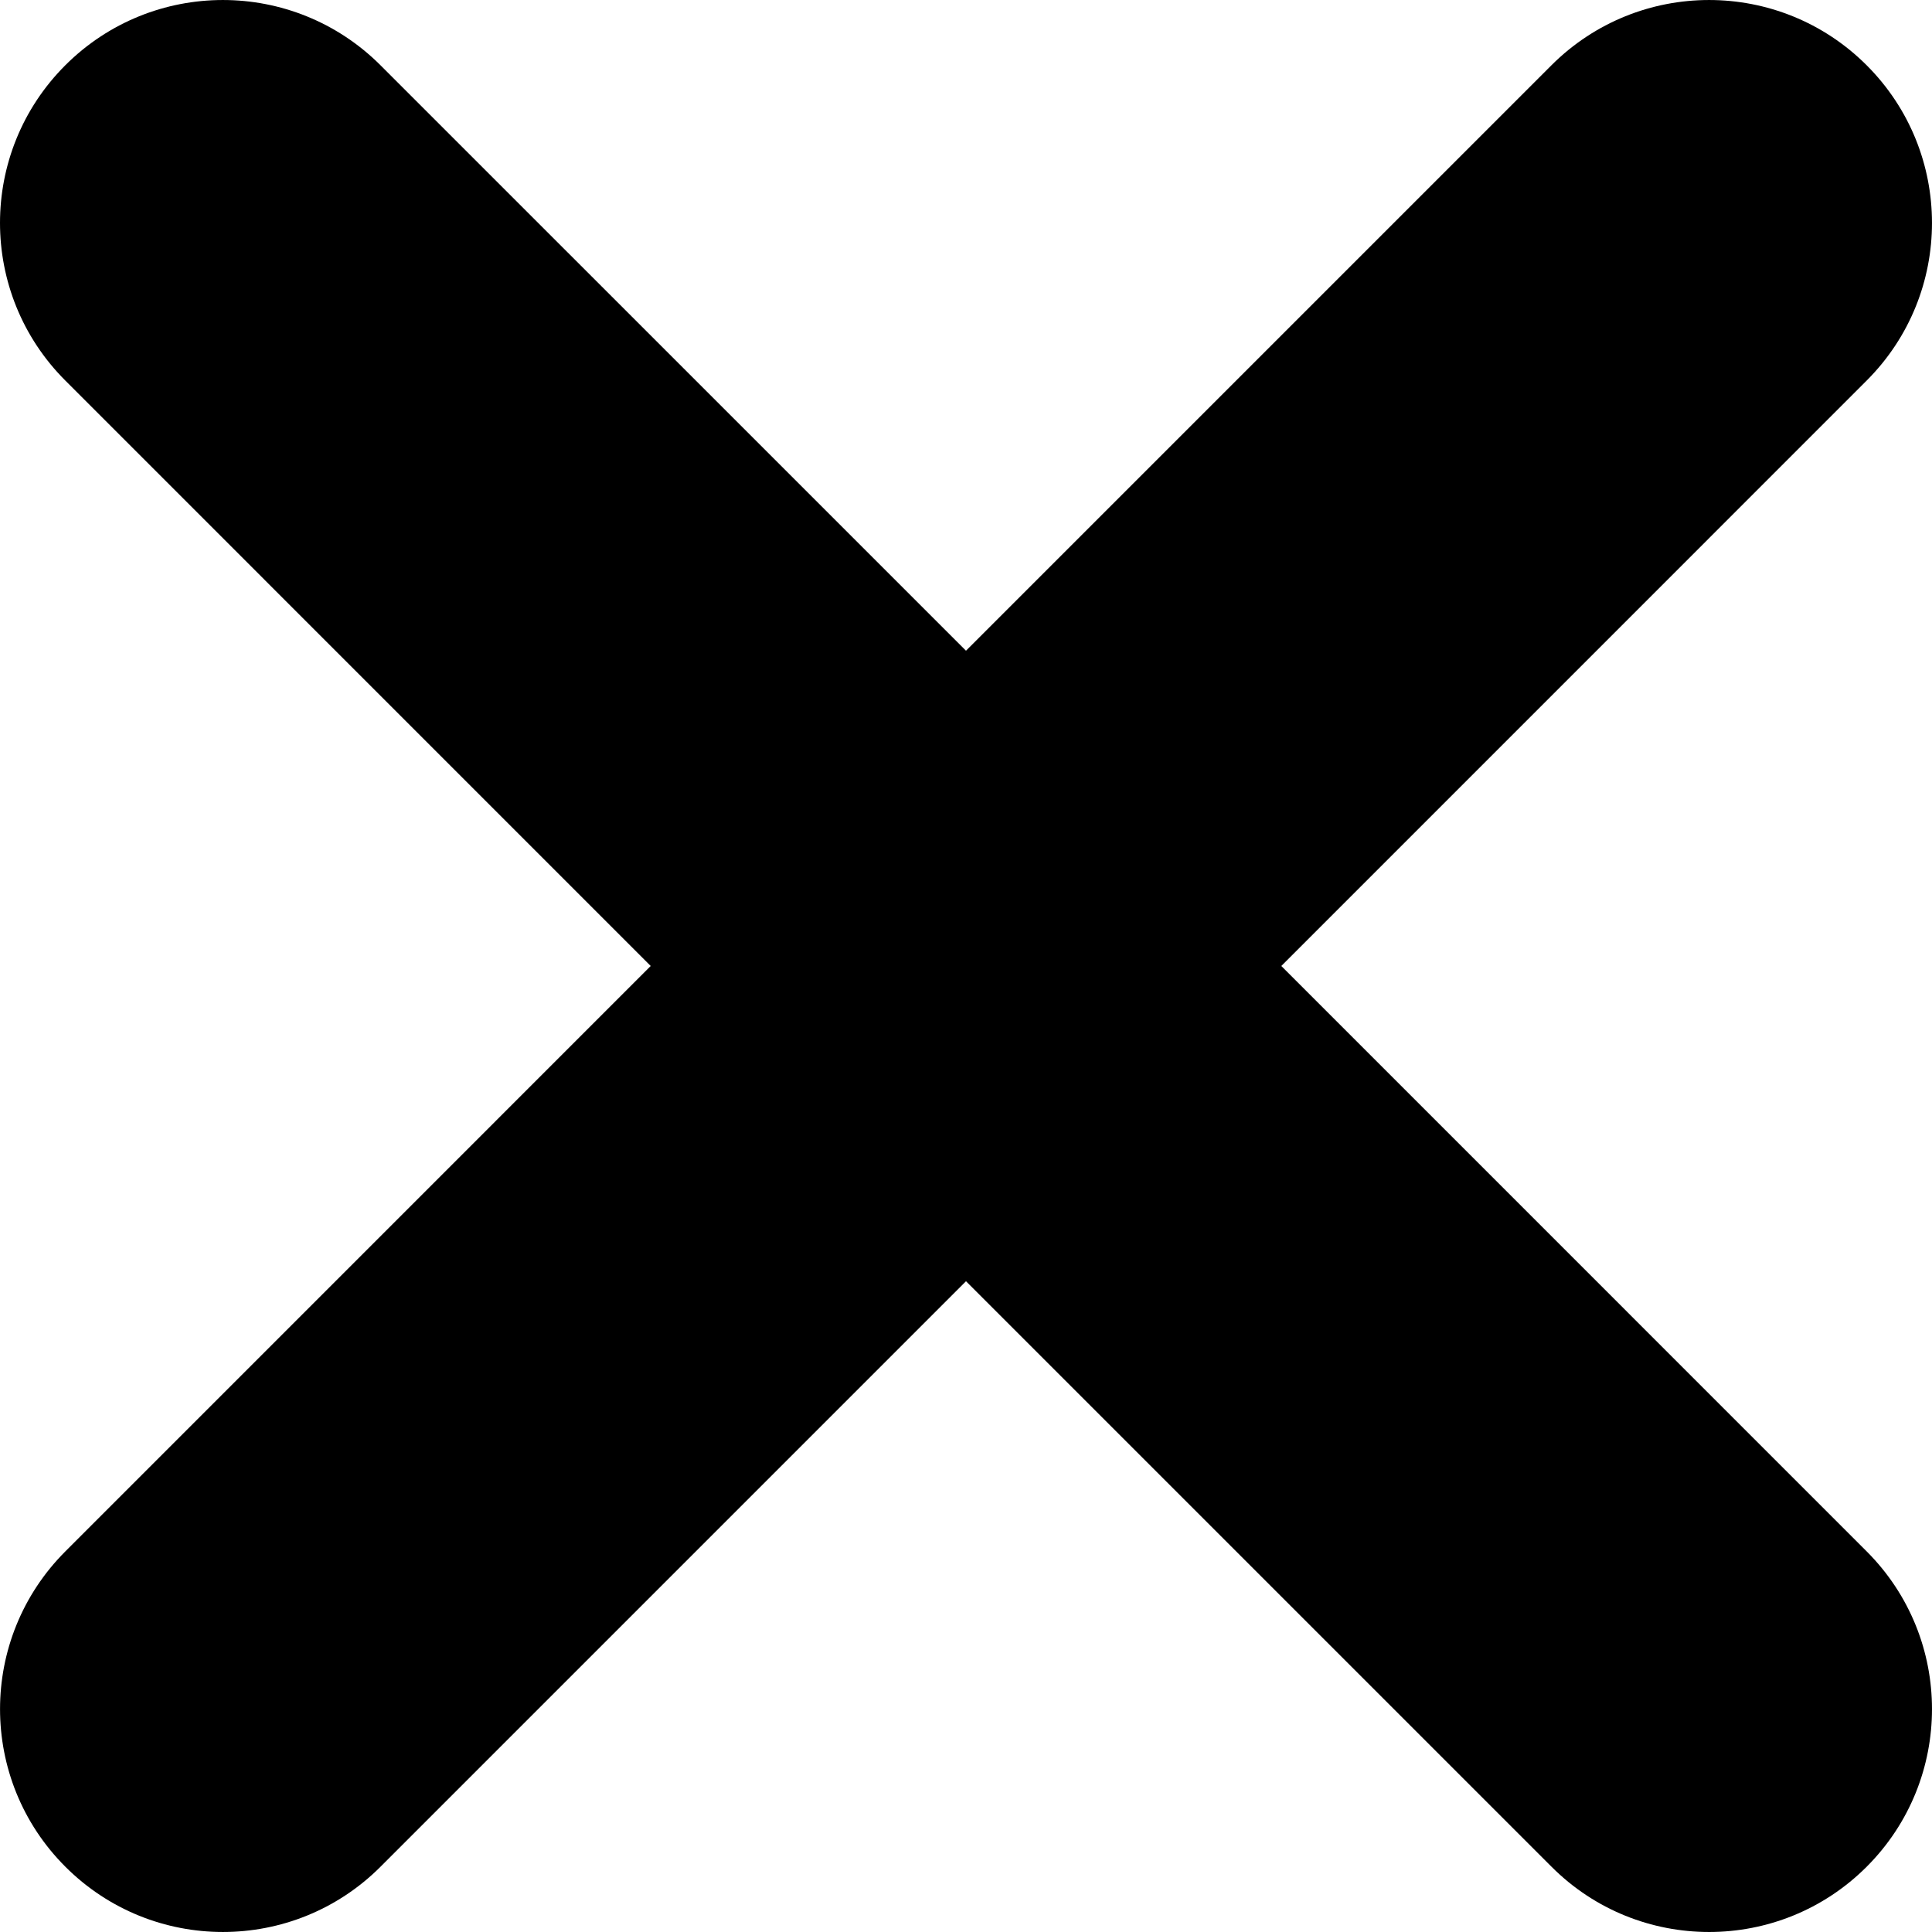
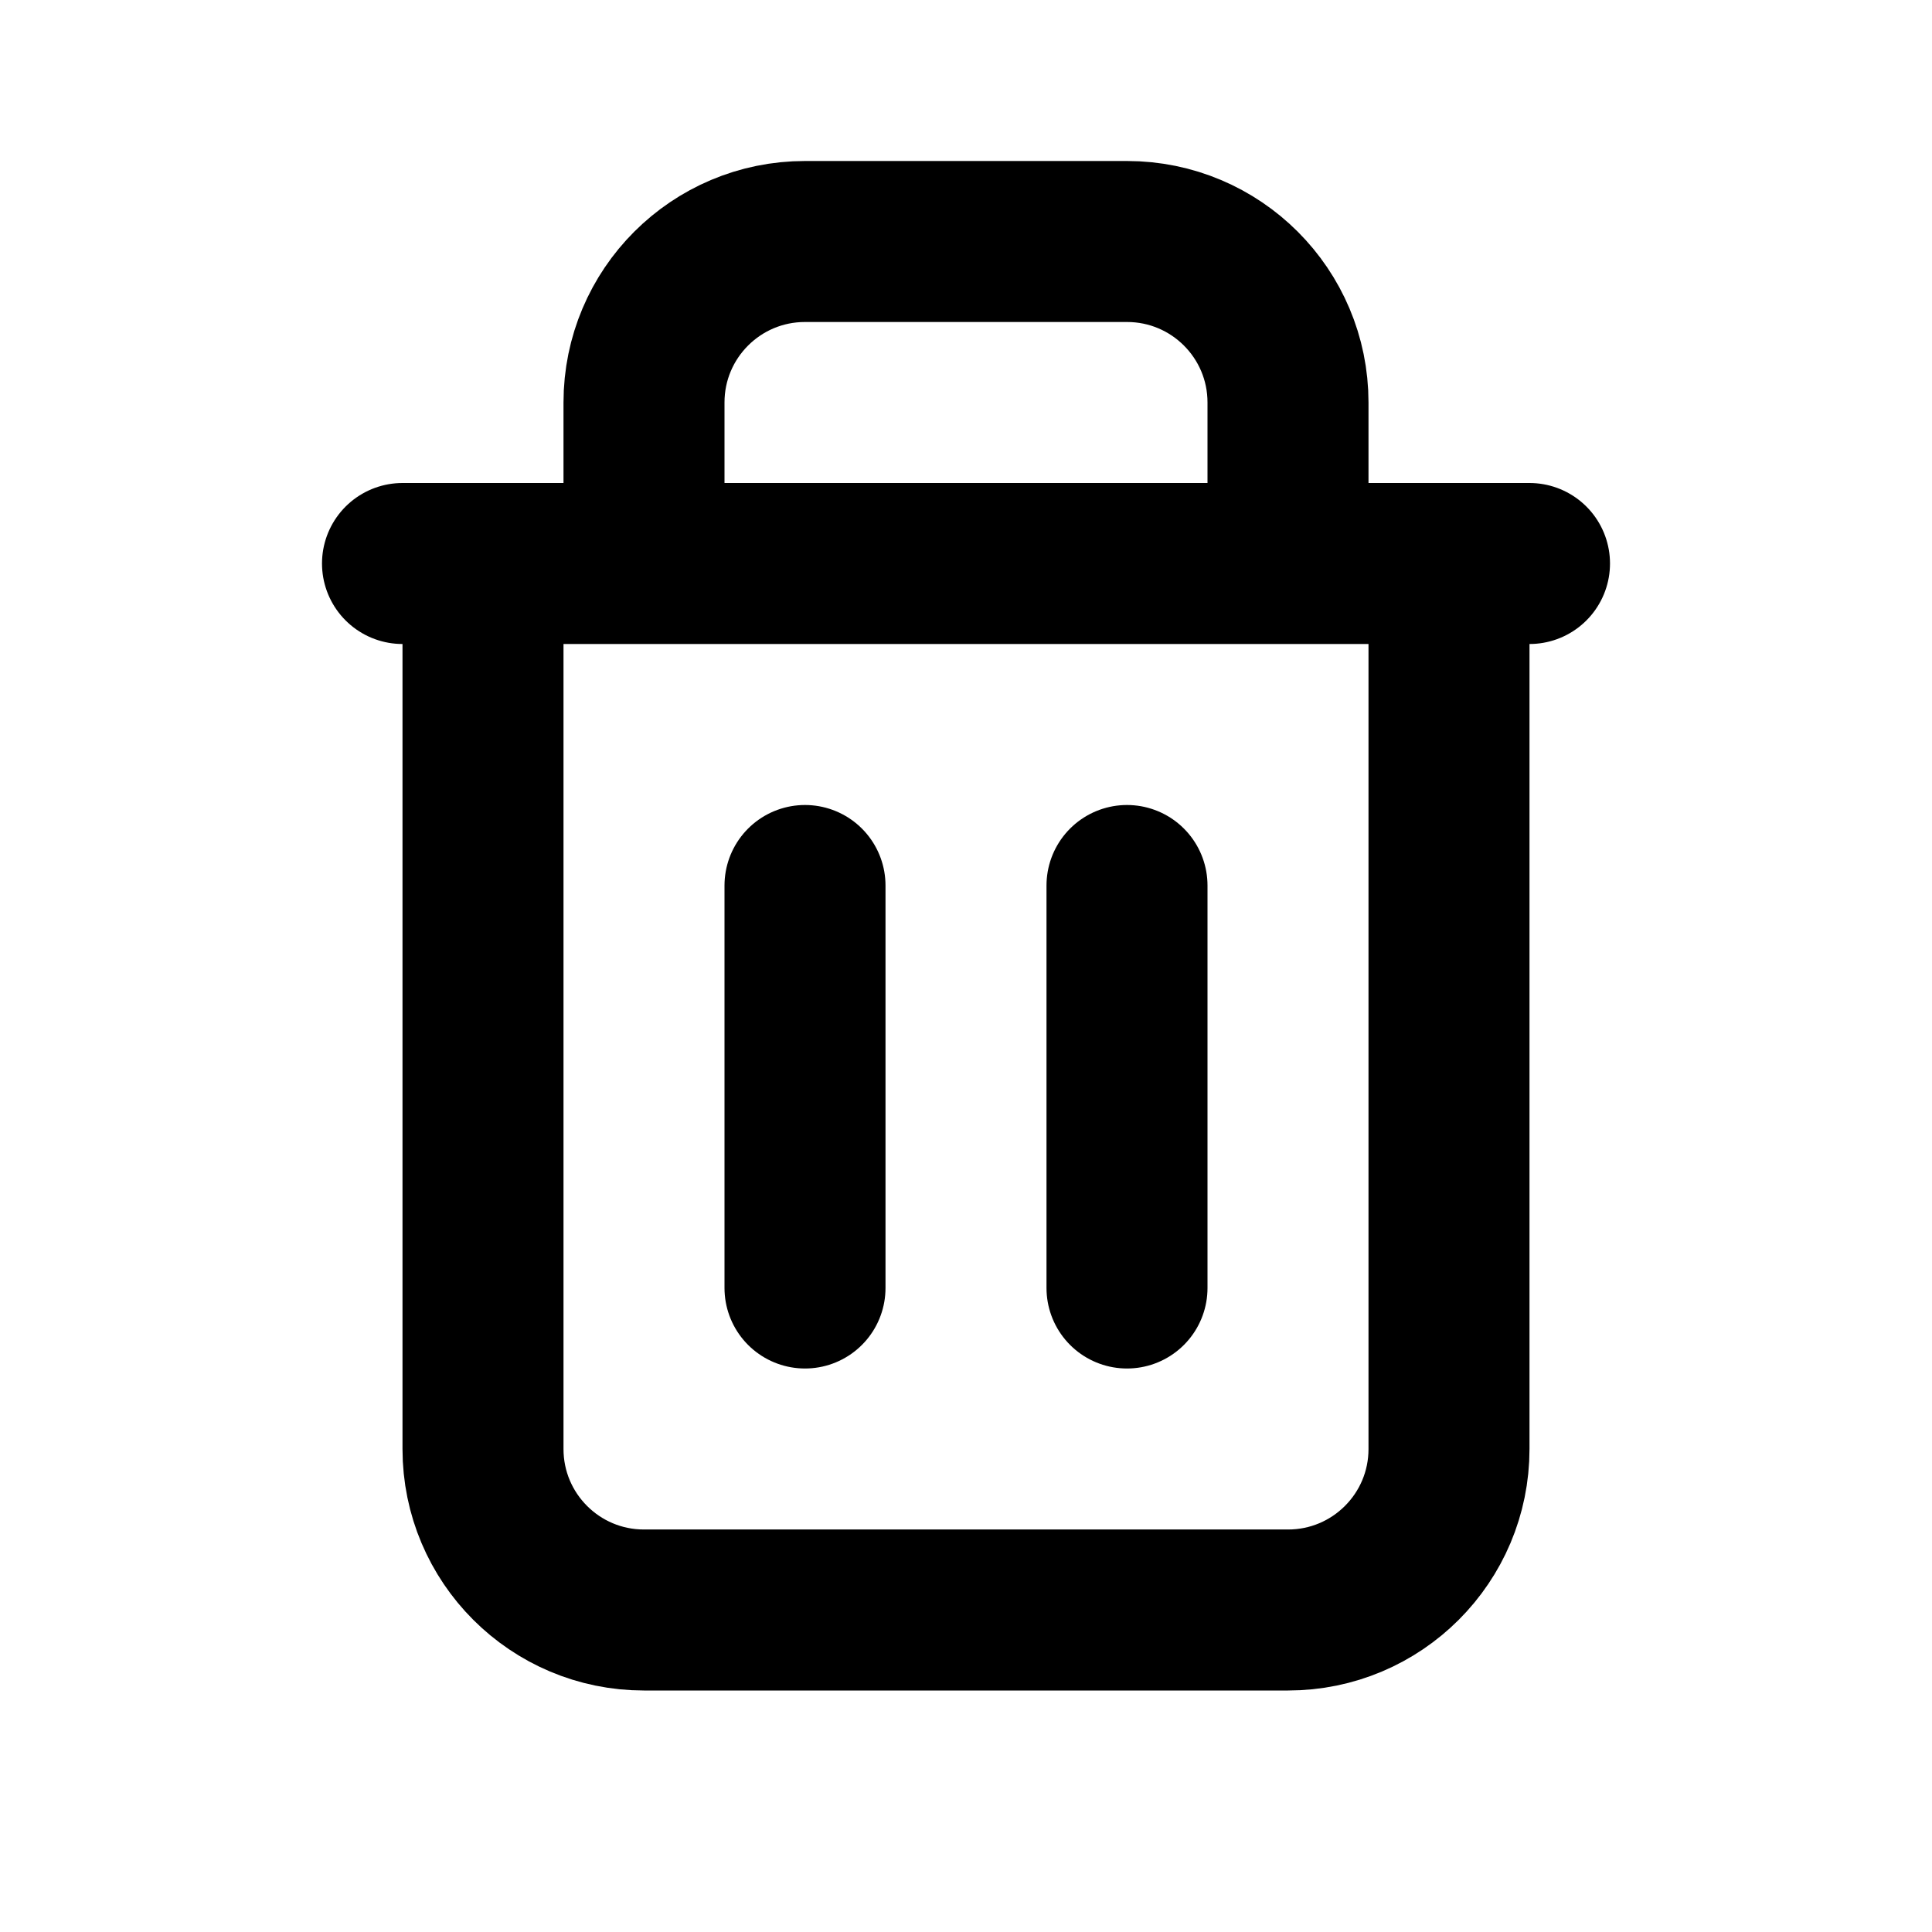
- <svg viewBox="0 0 348.333 348.334" xml:space="preserve">
-   <path d="M336.559,68.611L231.016,174.165l105.543,105.549c15.699,15.705,15.699,41.145,0,56.85 c-7.844,7.844-18.128,11.769-28.407,11.769c-10.296,0-20.581-3.919-28.419-11.769L174.167,231.003L68.609,336.563 c-7.843,7.844-18.128,11.769-28.416,11.769c-10.285,0-20.563-3.919-28.413-11.769c-15.699-15.698-15.699-41.139,0-56.85 l105.54-105.549L11.774,68.611c-15.699-15.699-15.699-41.145,0-56.844c15.696-15.687,41.127-15.687,56.829,0l105.563,105.554 L279.721,11.767c15.705-15.687,41.139-15.687,56.832,0C352.258,27.466,352.258,52.912,336.559,68.611z" />
+ <svg xmlns="http://www.w3.org/2000/svg" viewBox="0 0 24 24" fill="none">
+   <g id="SVGRepo_bgCarrier" stroke-width="0" />
+   <g id="SVGRepo_tracerCarrier" stroke-linecap="round" stroke-linejoin="round" />
+   <g id="SVGRepo_iconCarrier">
+     <path d="M6 7V18C6 19.105 6.895 20 8 20H16C17.105 20 18 19.105 18 18V7M6 7H5M6 7H8M18 7H19M18 7H16M10 11V16M14 11V16M8 7V5C8 3.895 8.895 3 10 3H14C15.105 3 16 3.895 16 5V7M8 7H16" stroke="currentColor" stroke-width="2" stroke-linecap="round" stroke-linejoin="round" />
+   </g>
</svg>
